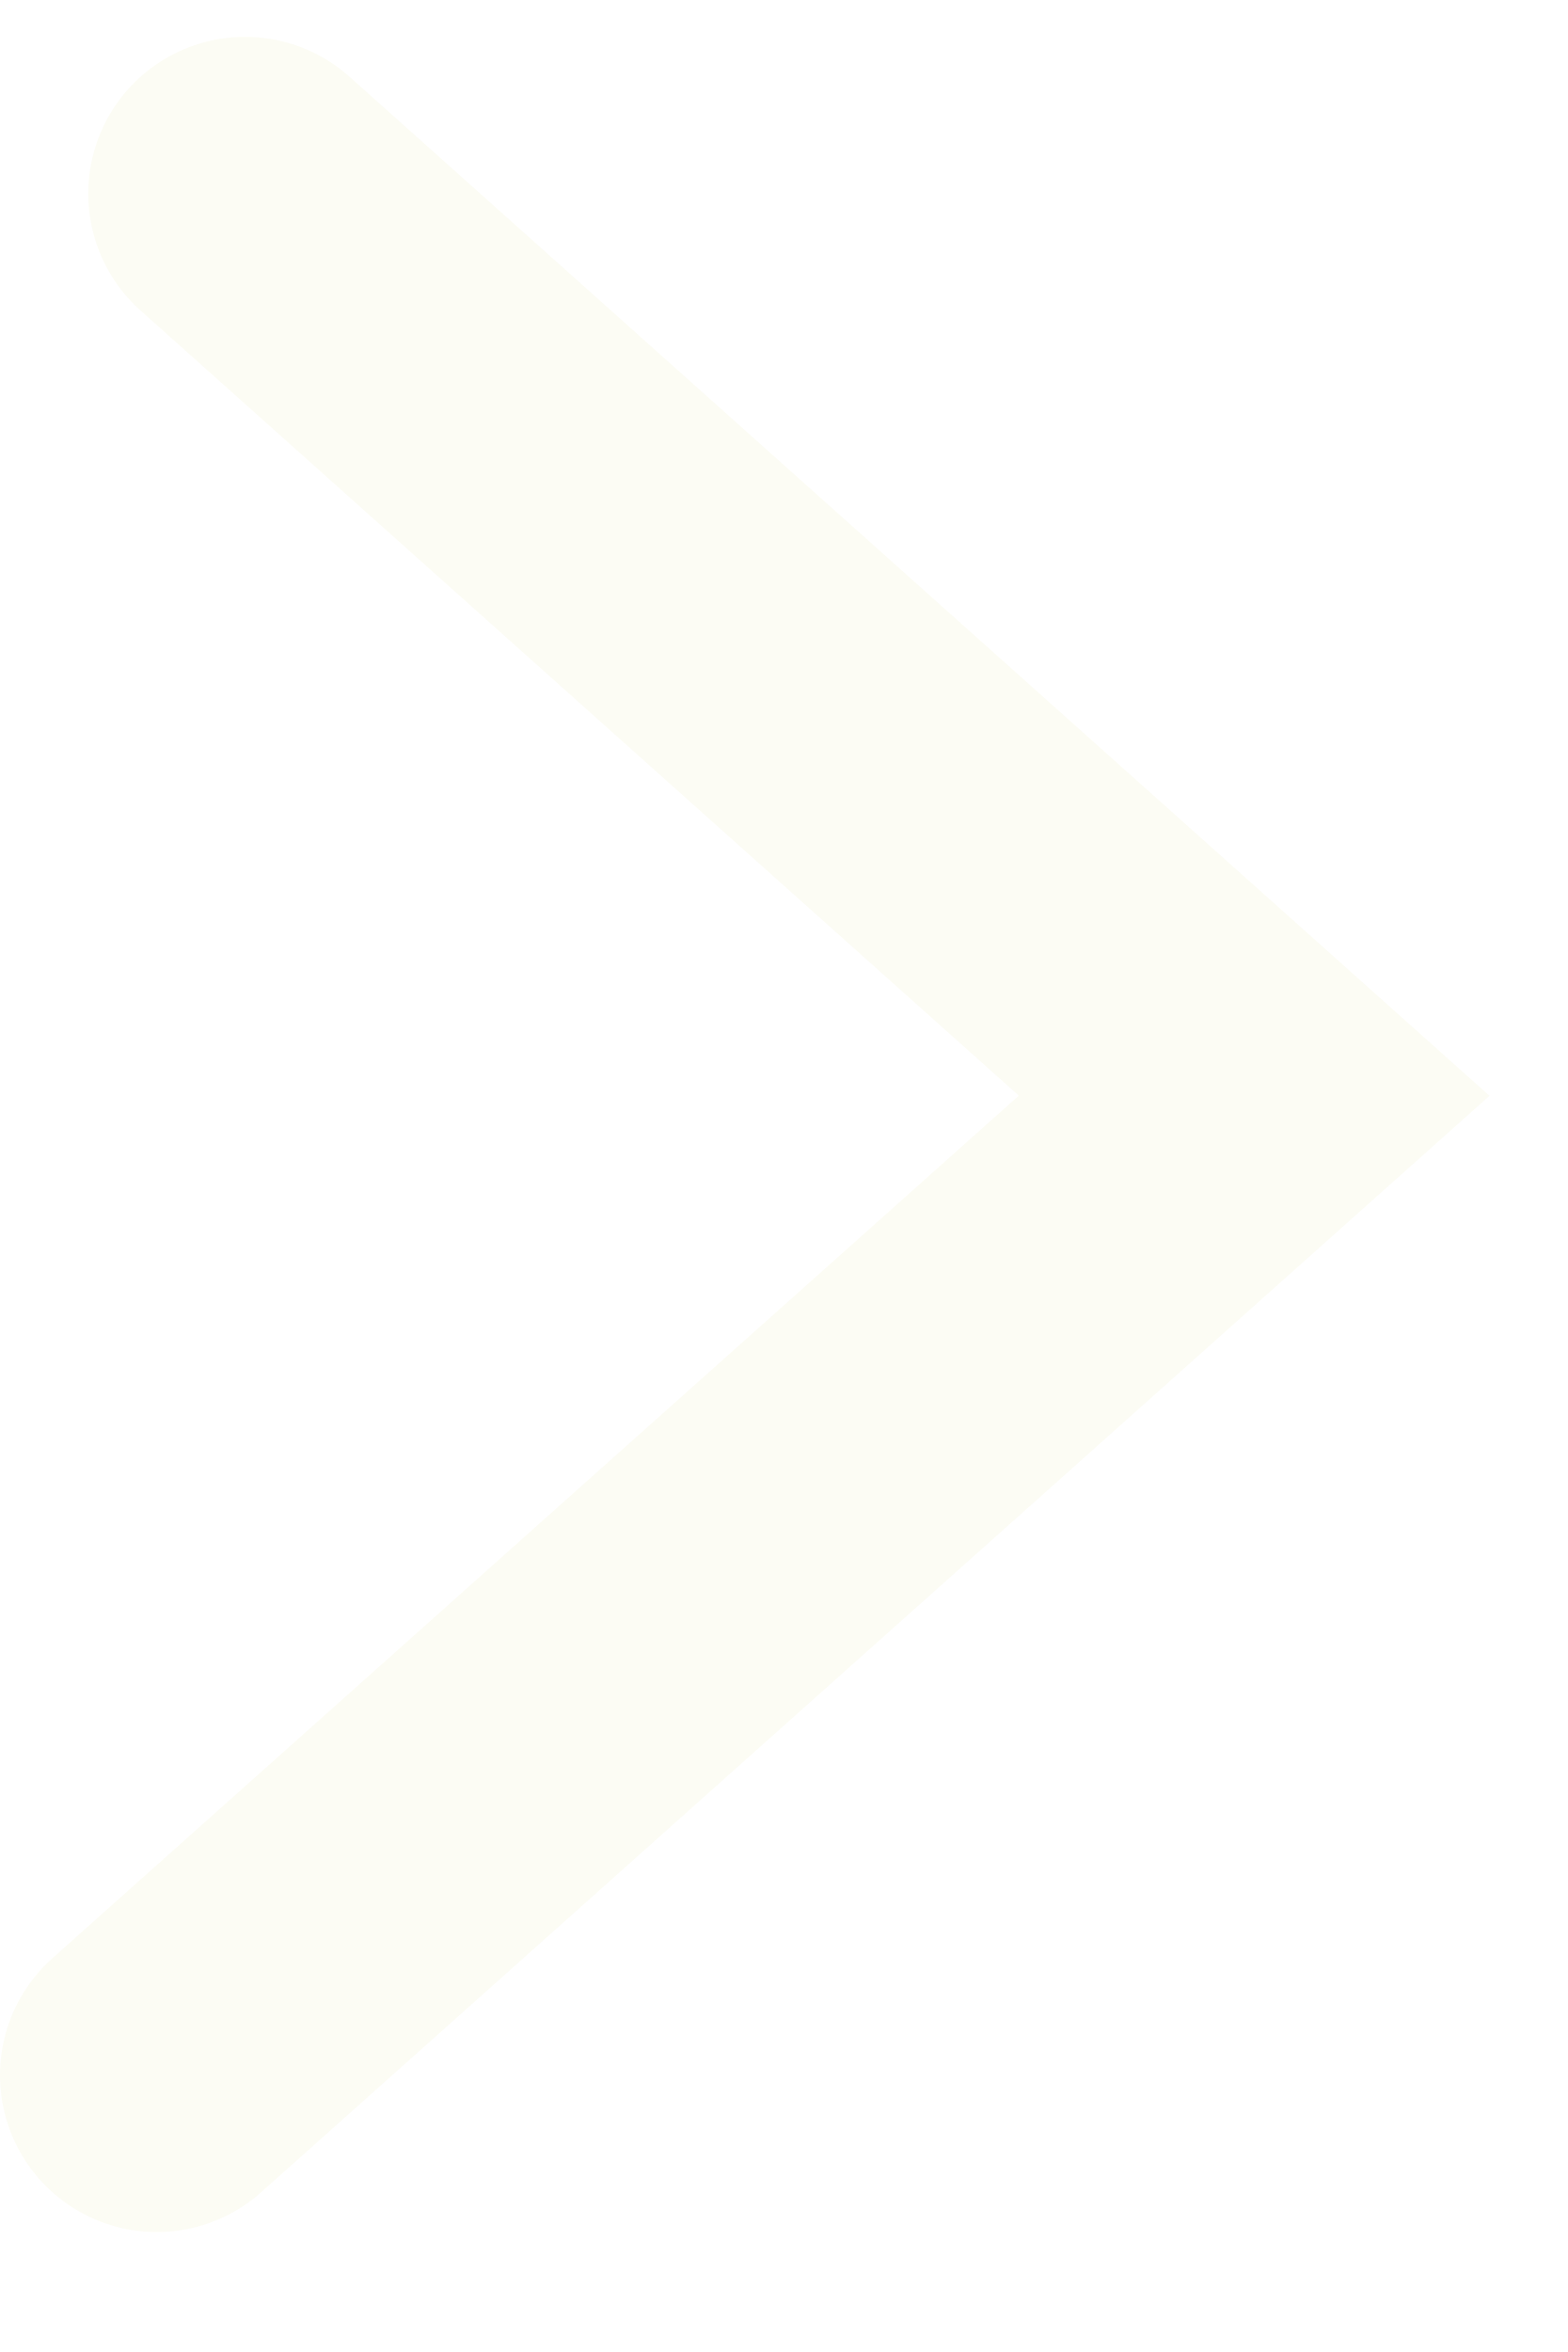
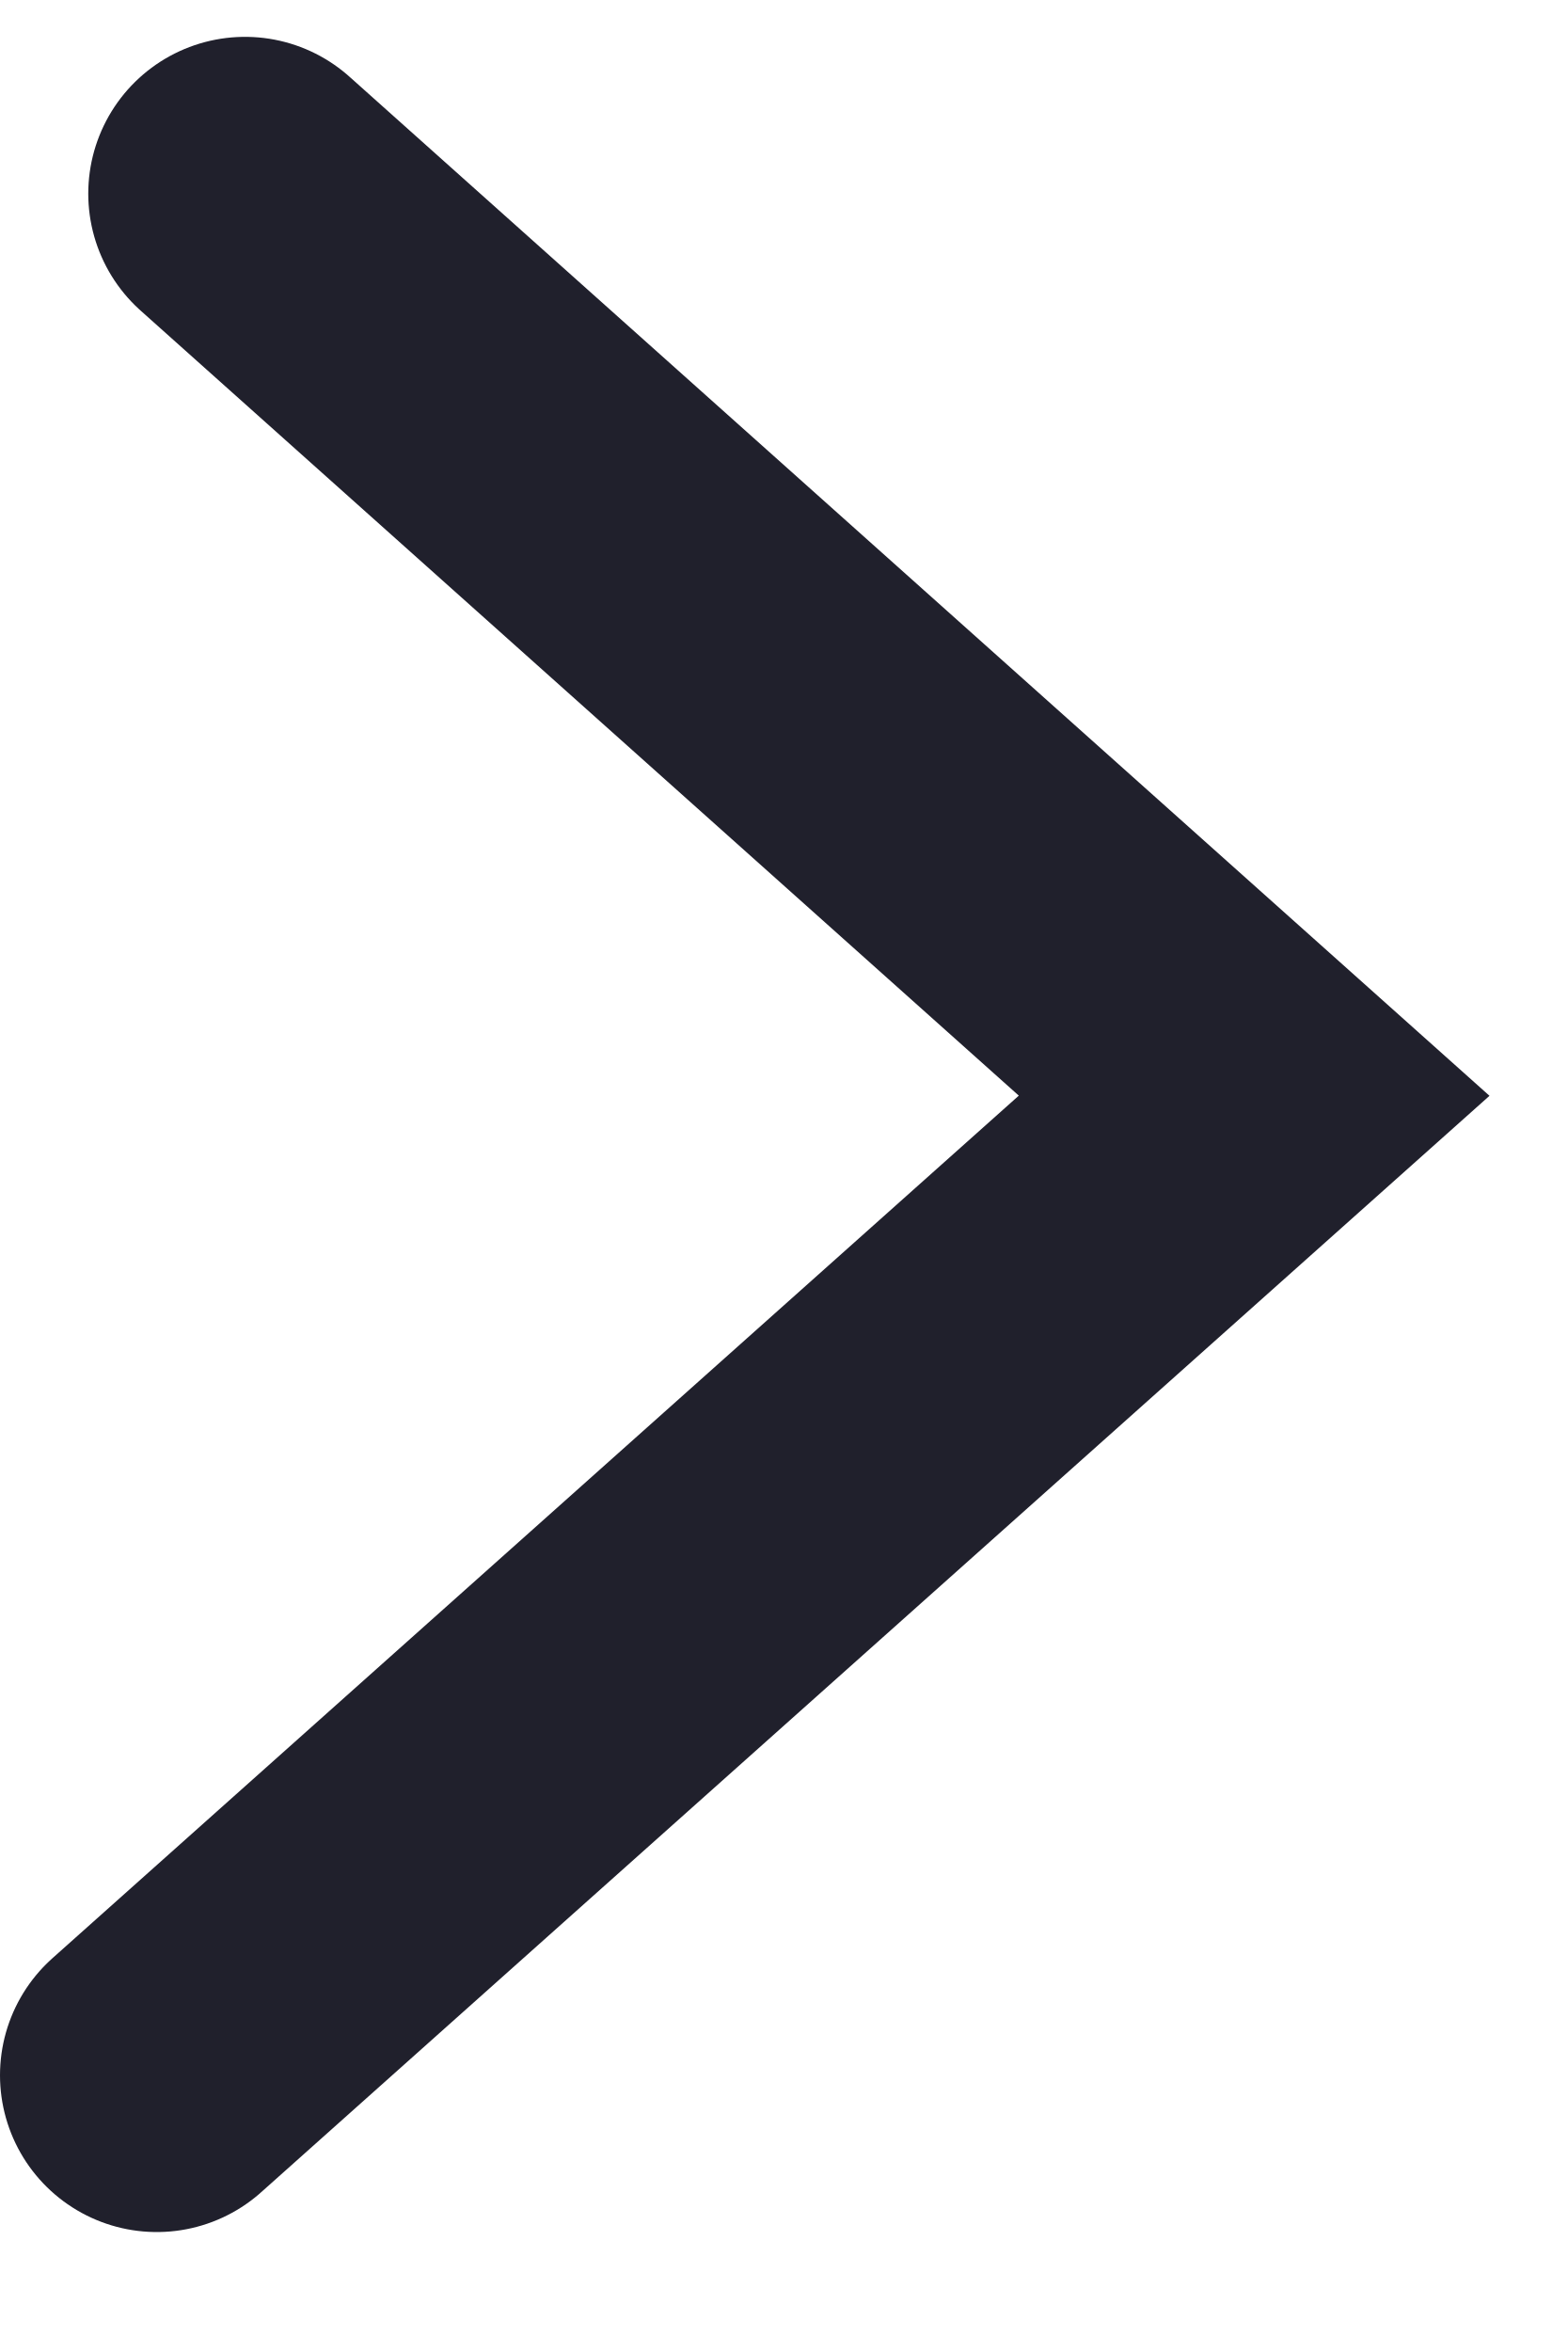
<svg xmlns="http://www.w3.org/2000/svg" width="10" height="15" viewBox="0 0 10 15" fill="none">
-   <path d="M1.563 1.235L8 6.988L1 13.235" stroke="#FCFCF4" stroke-width="2" stroke-miterlimit="10" stroke-linecap="round" />
+   <path d="M1.563 1.235L8 6.988L1 13.235" stroke="#20202c" stroke-width="2" stroke-miterlimit="10" stroke-linecap="round" />
</svg>
